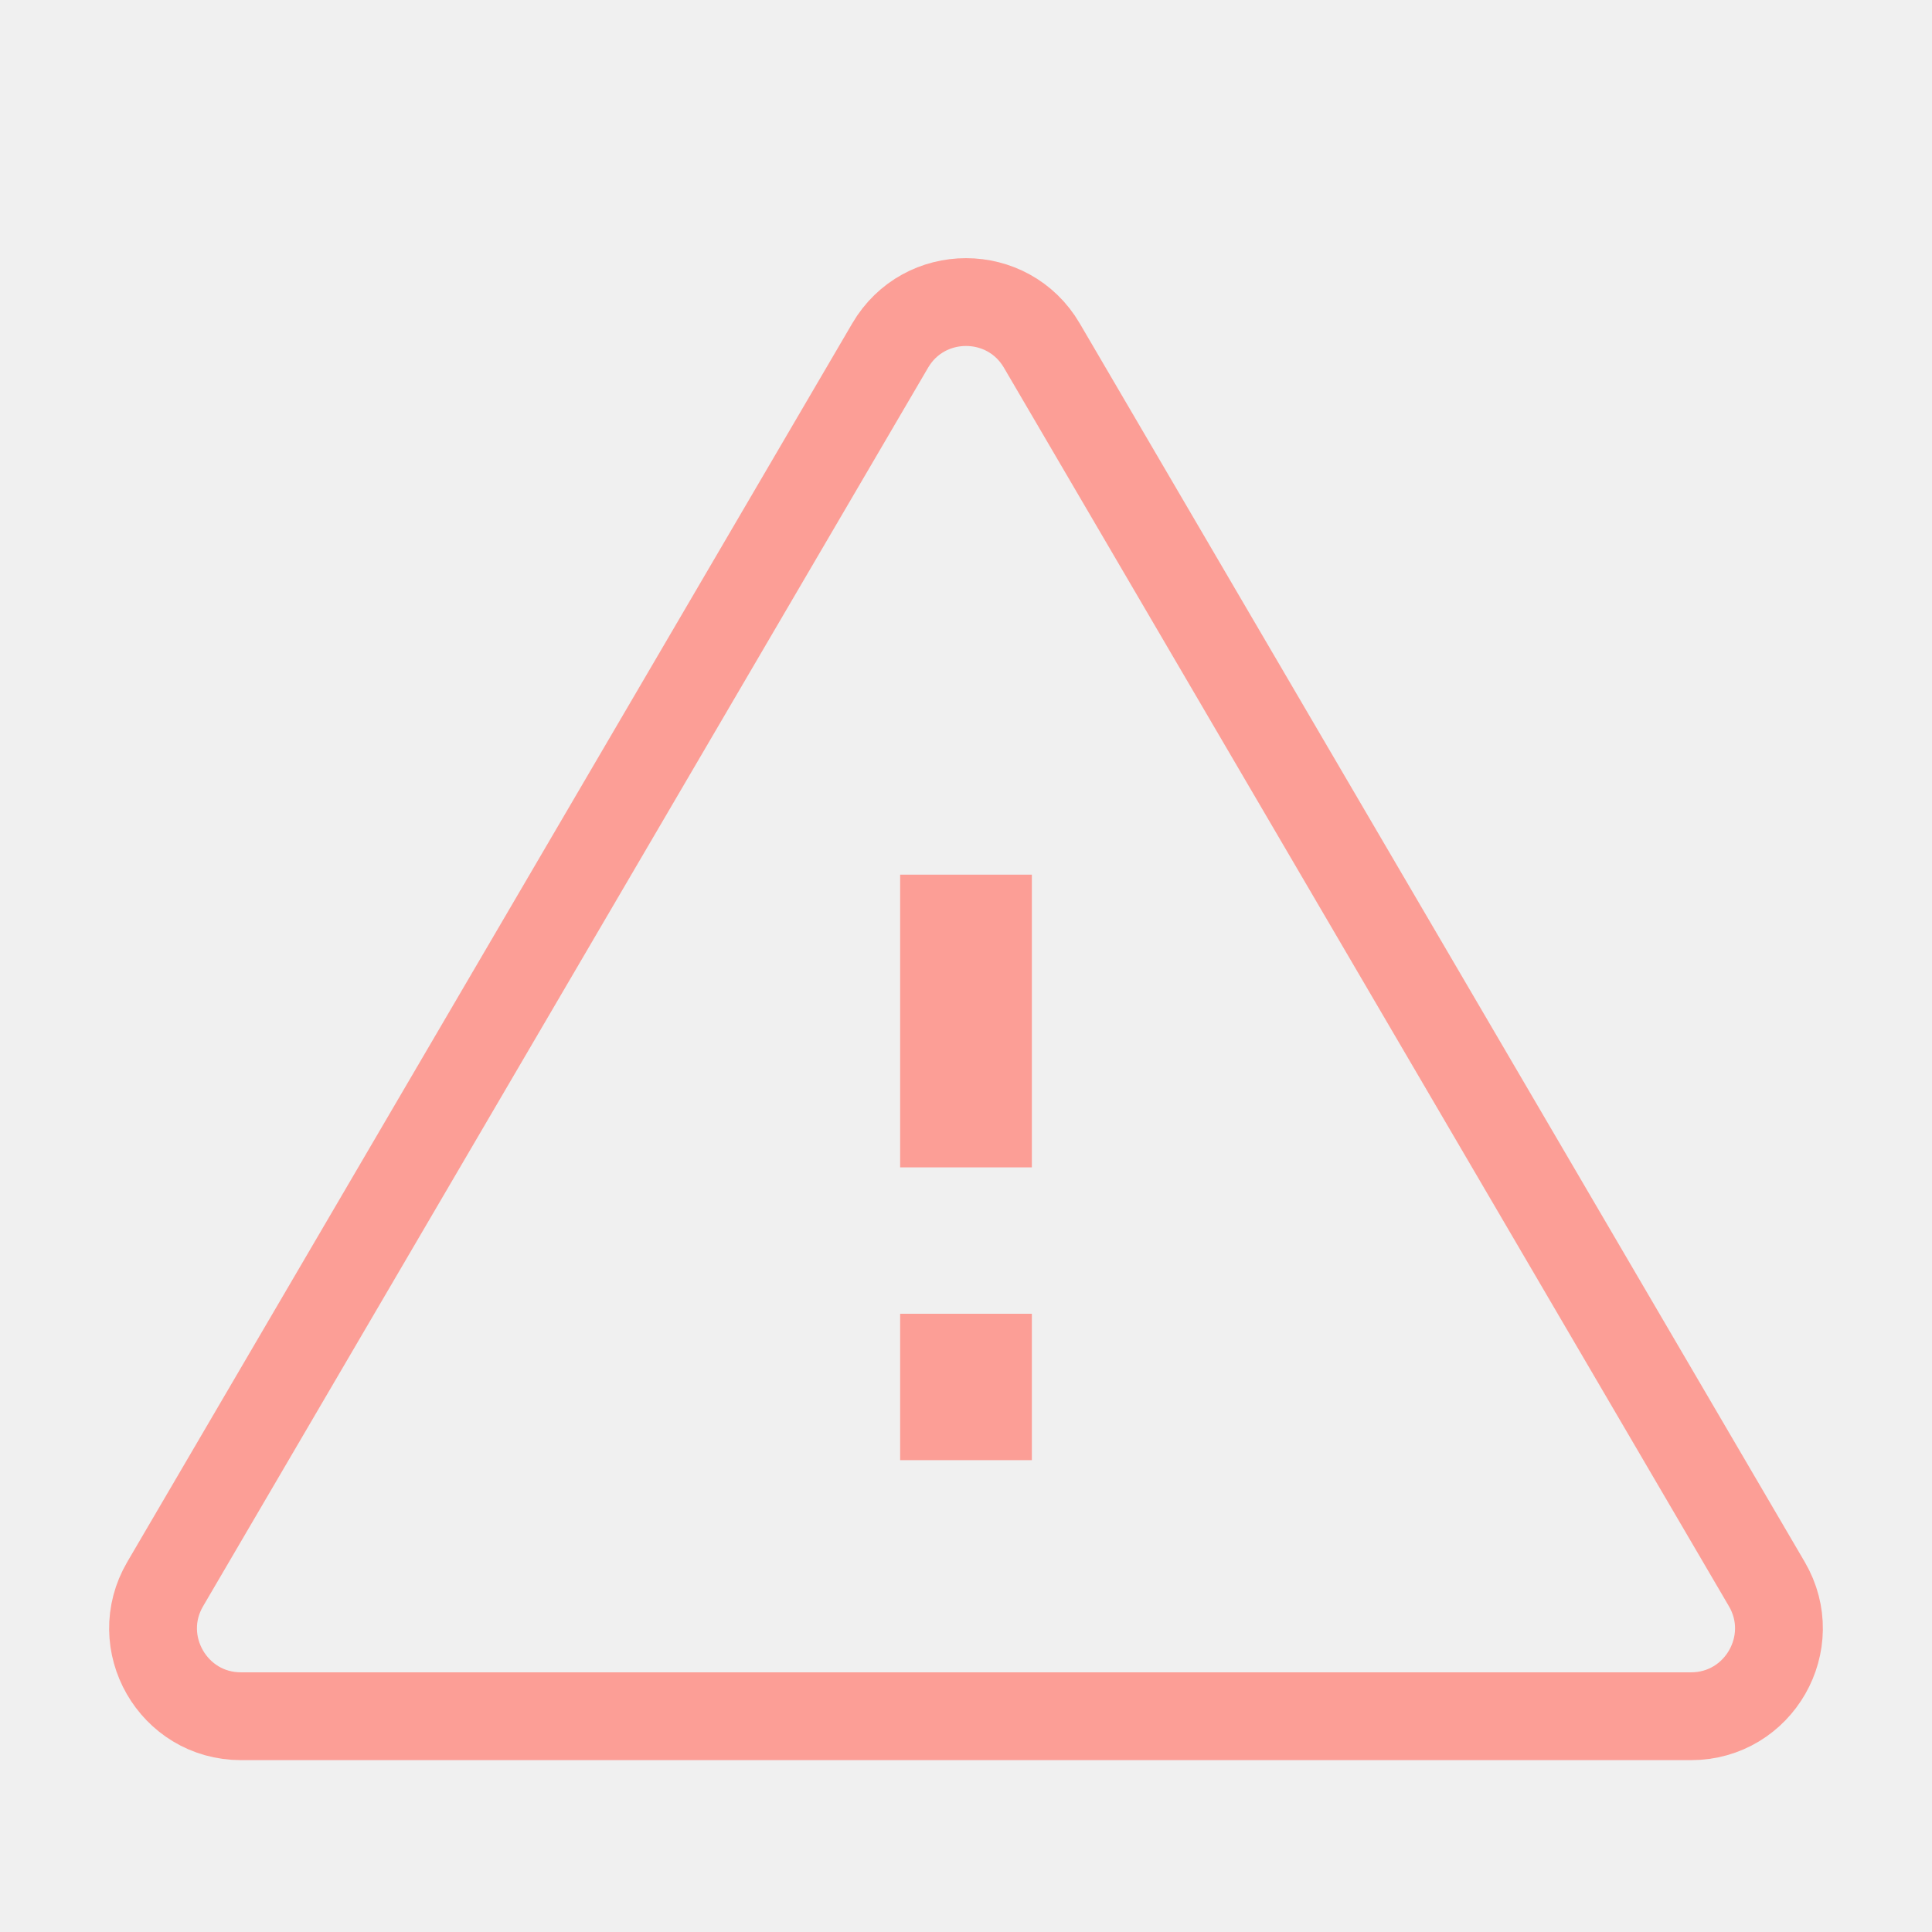
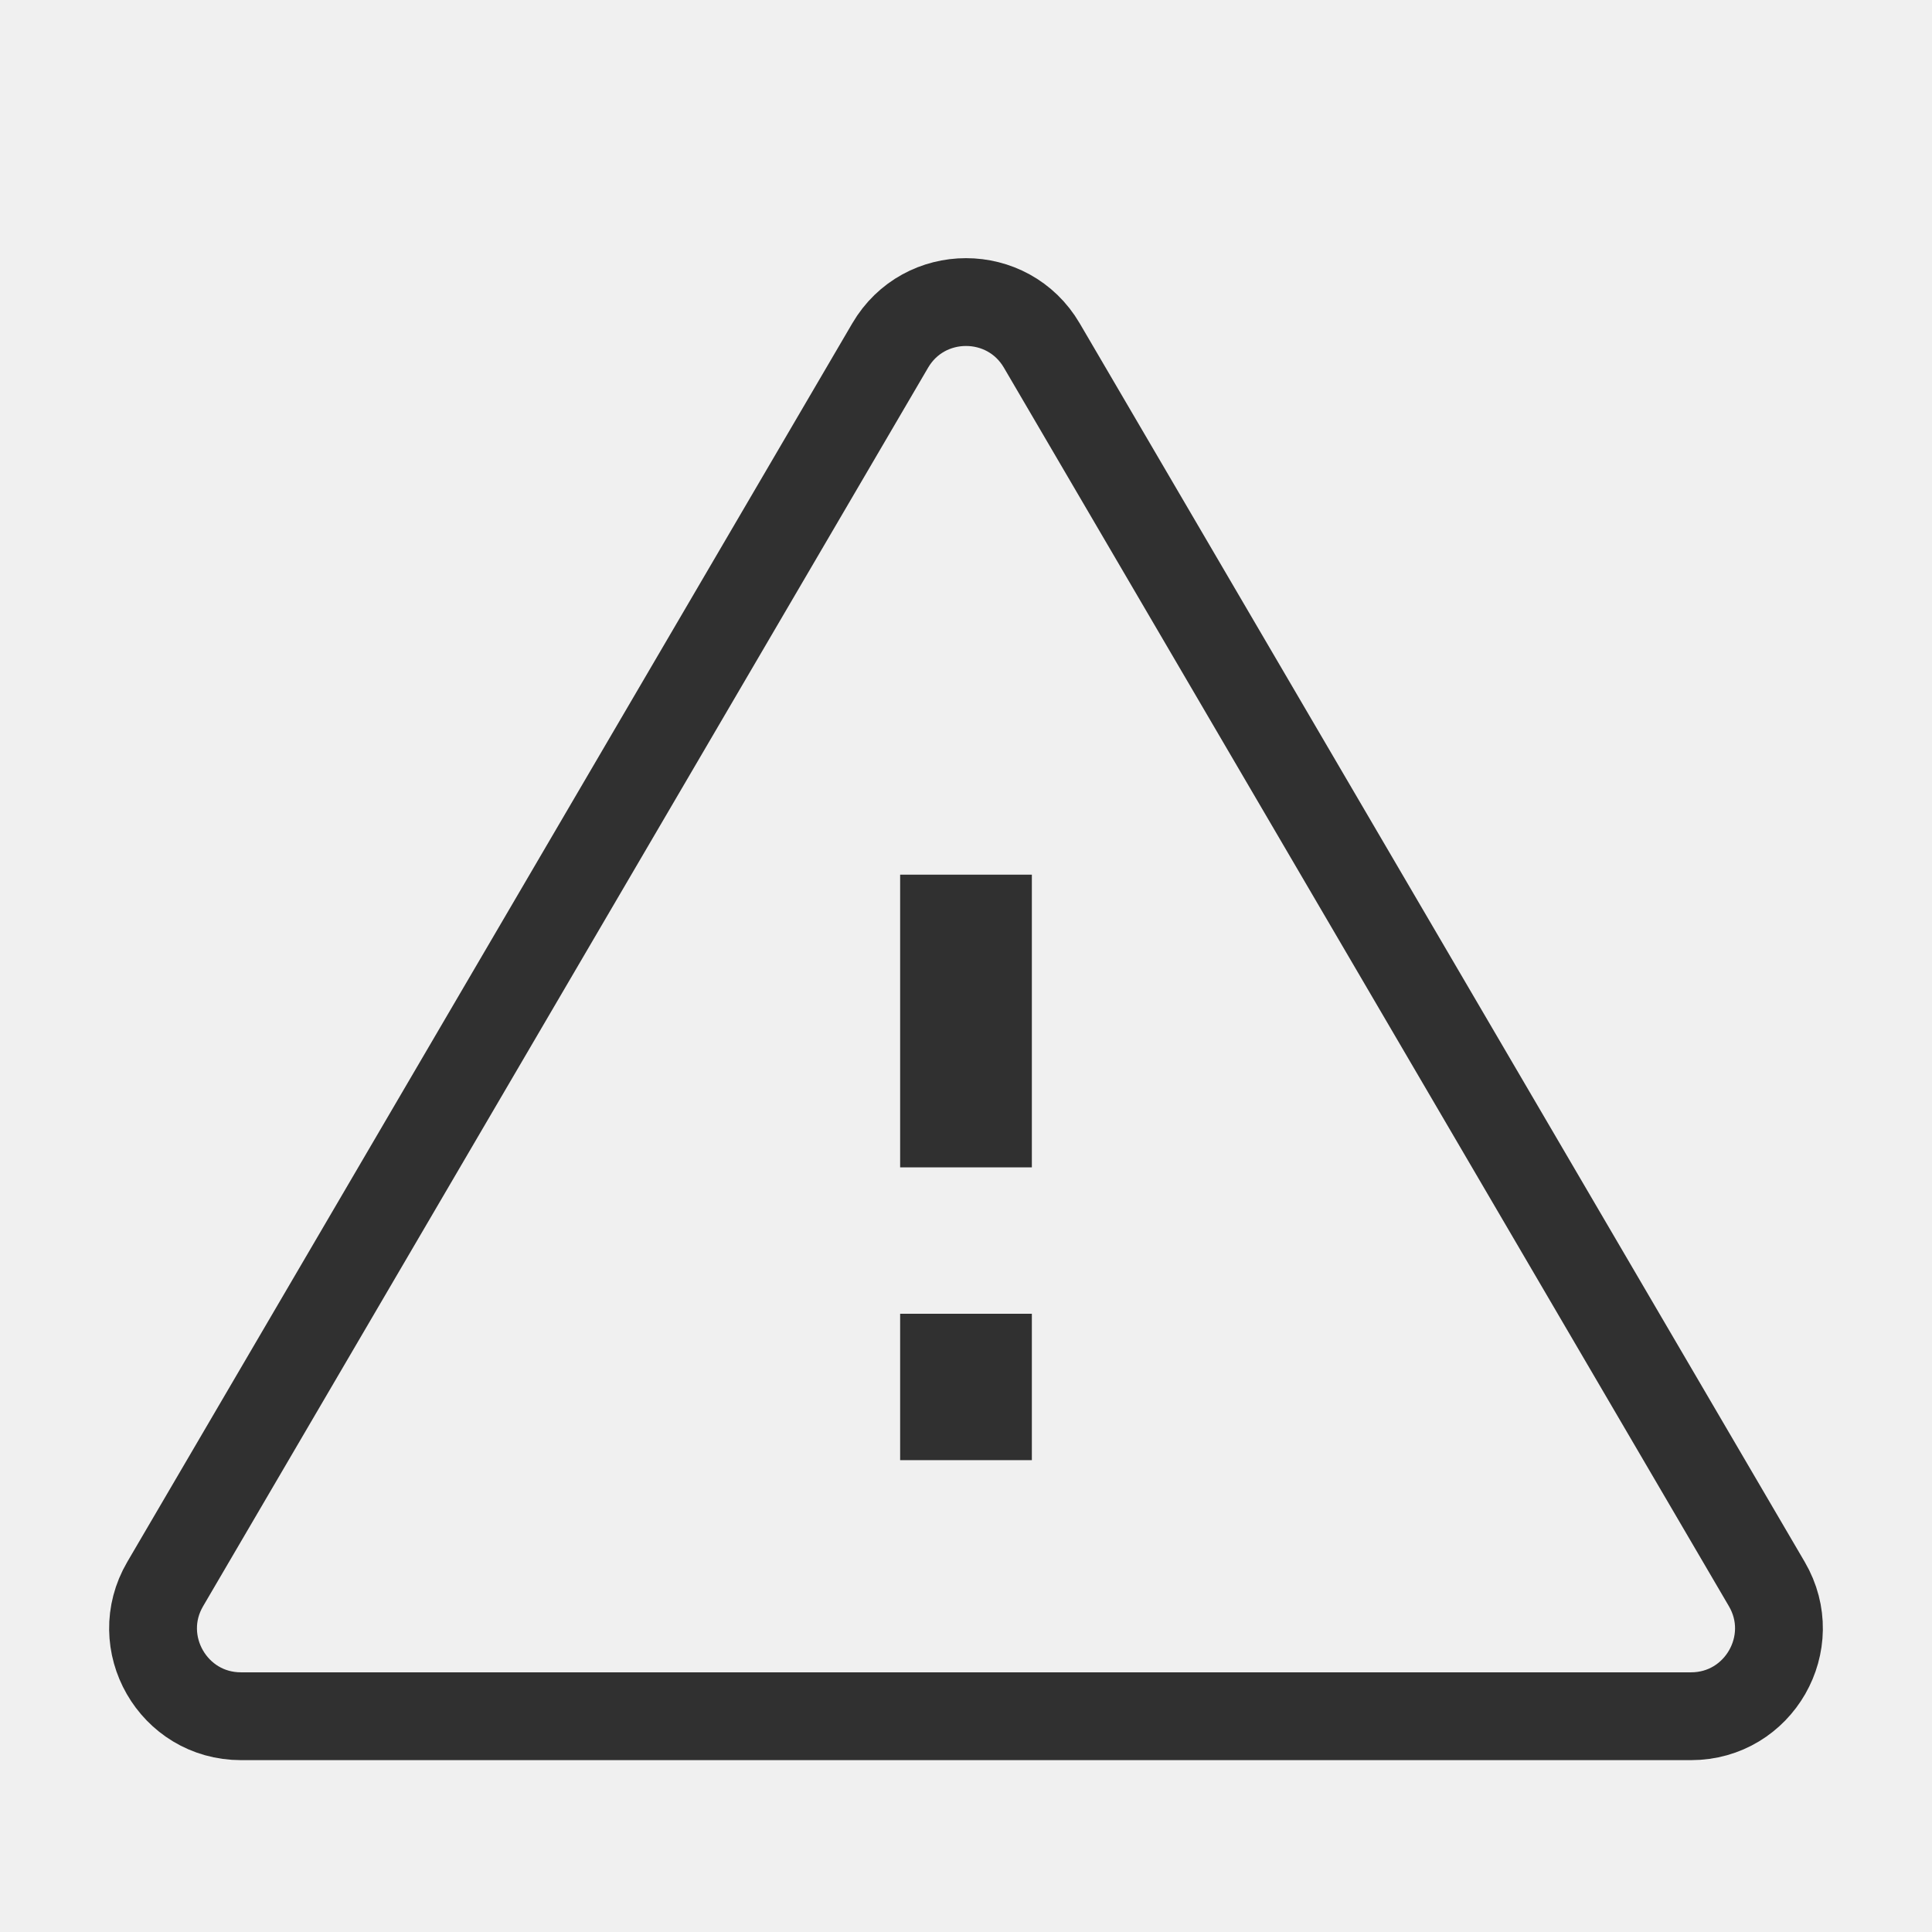
<svg xmlns="http://www.w3.org/2000/svg" width="22" height="22" viewBox="0 0 22 22" fill="none">
  <g opacity="0.8">
    <g clip-path="url(#clip0)">
-       <path d="M10.25 16.627H11.75V14.96H10.25V16.627Z" fill="#ff8a80" />
-       <path d="M10.25 13.293H11.75V9.96H10.25V13.293Z" fill="#ff8a80" />
-       <path d="M19.256 19.543H2.744C1.972 19.543 1.491 18.705 1.881 18.038L10.137 3.934C10.523 3.275 11.477 3.275 11.863 3.934L20.119 18.038C20.509 18.705 20.028 19.543 19.256 19.543Z" stroke="#ff8a80" />
+       <path d="M10.25 16.627H11.75V14.96H10.25V16.627Z" fill="#000000" />
+       <path d="M10.25 13.293H11.75V9.96H10.25V13.293Z" fill="#000000" />
+       <path d="M19.256 19.543H2.744C1.972 19.543 1.491 18.705 1.881 18.038L10.137 3.934C10.523 3.275 11.477 3.275 11.863 3.934L20.119 18.038C20.509 18.705 20.028 19.543 19.256 19.543Z" stroke="#000000" />
    </g>
  </g>
  <defs>
    <clipPath id="clip0">
      <path d="M0 0H22V22H0V0Z" fill="white" />
    </clipPath>
  </defs>
</svg>
